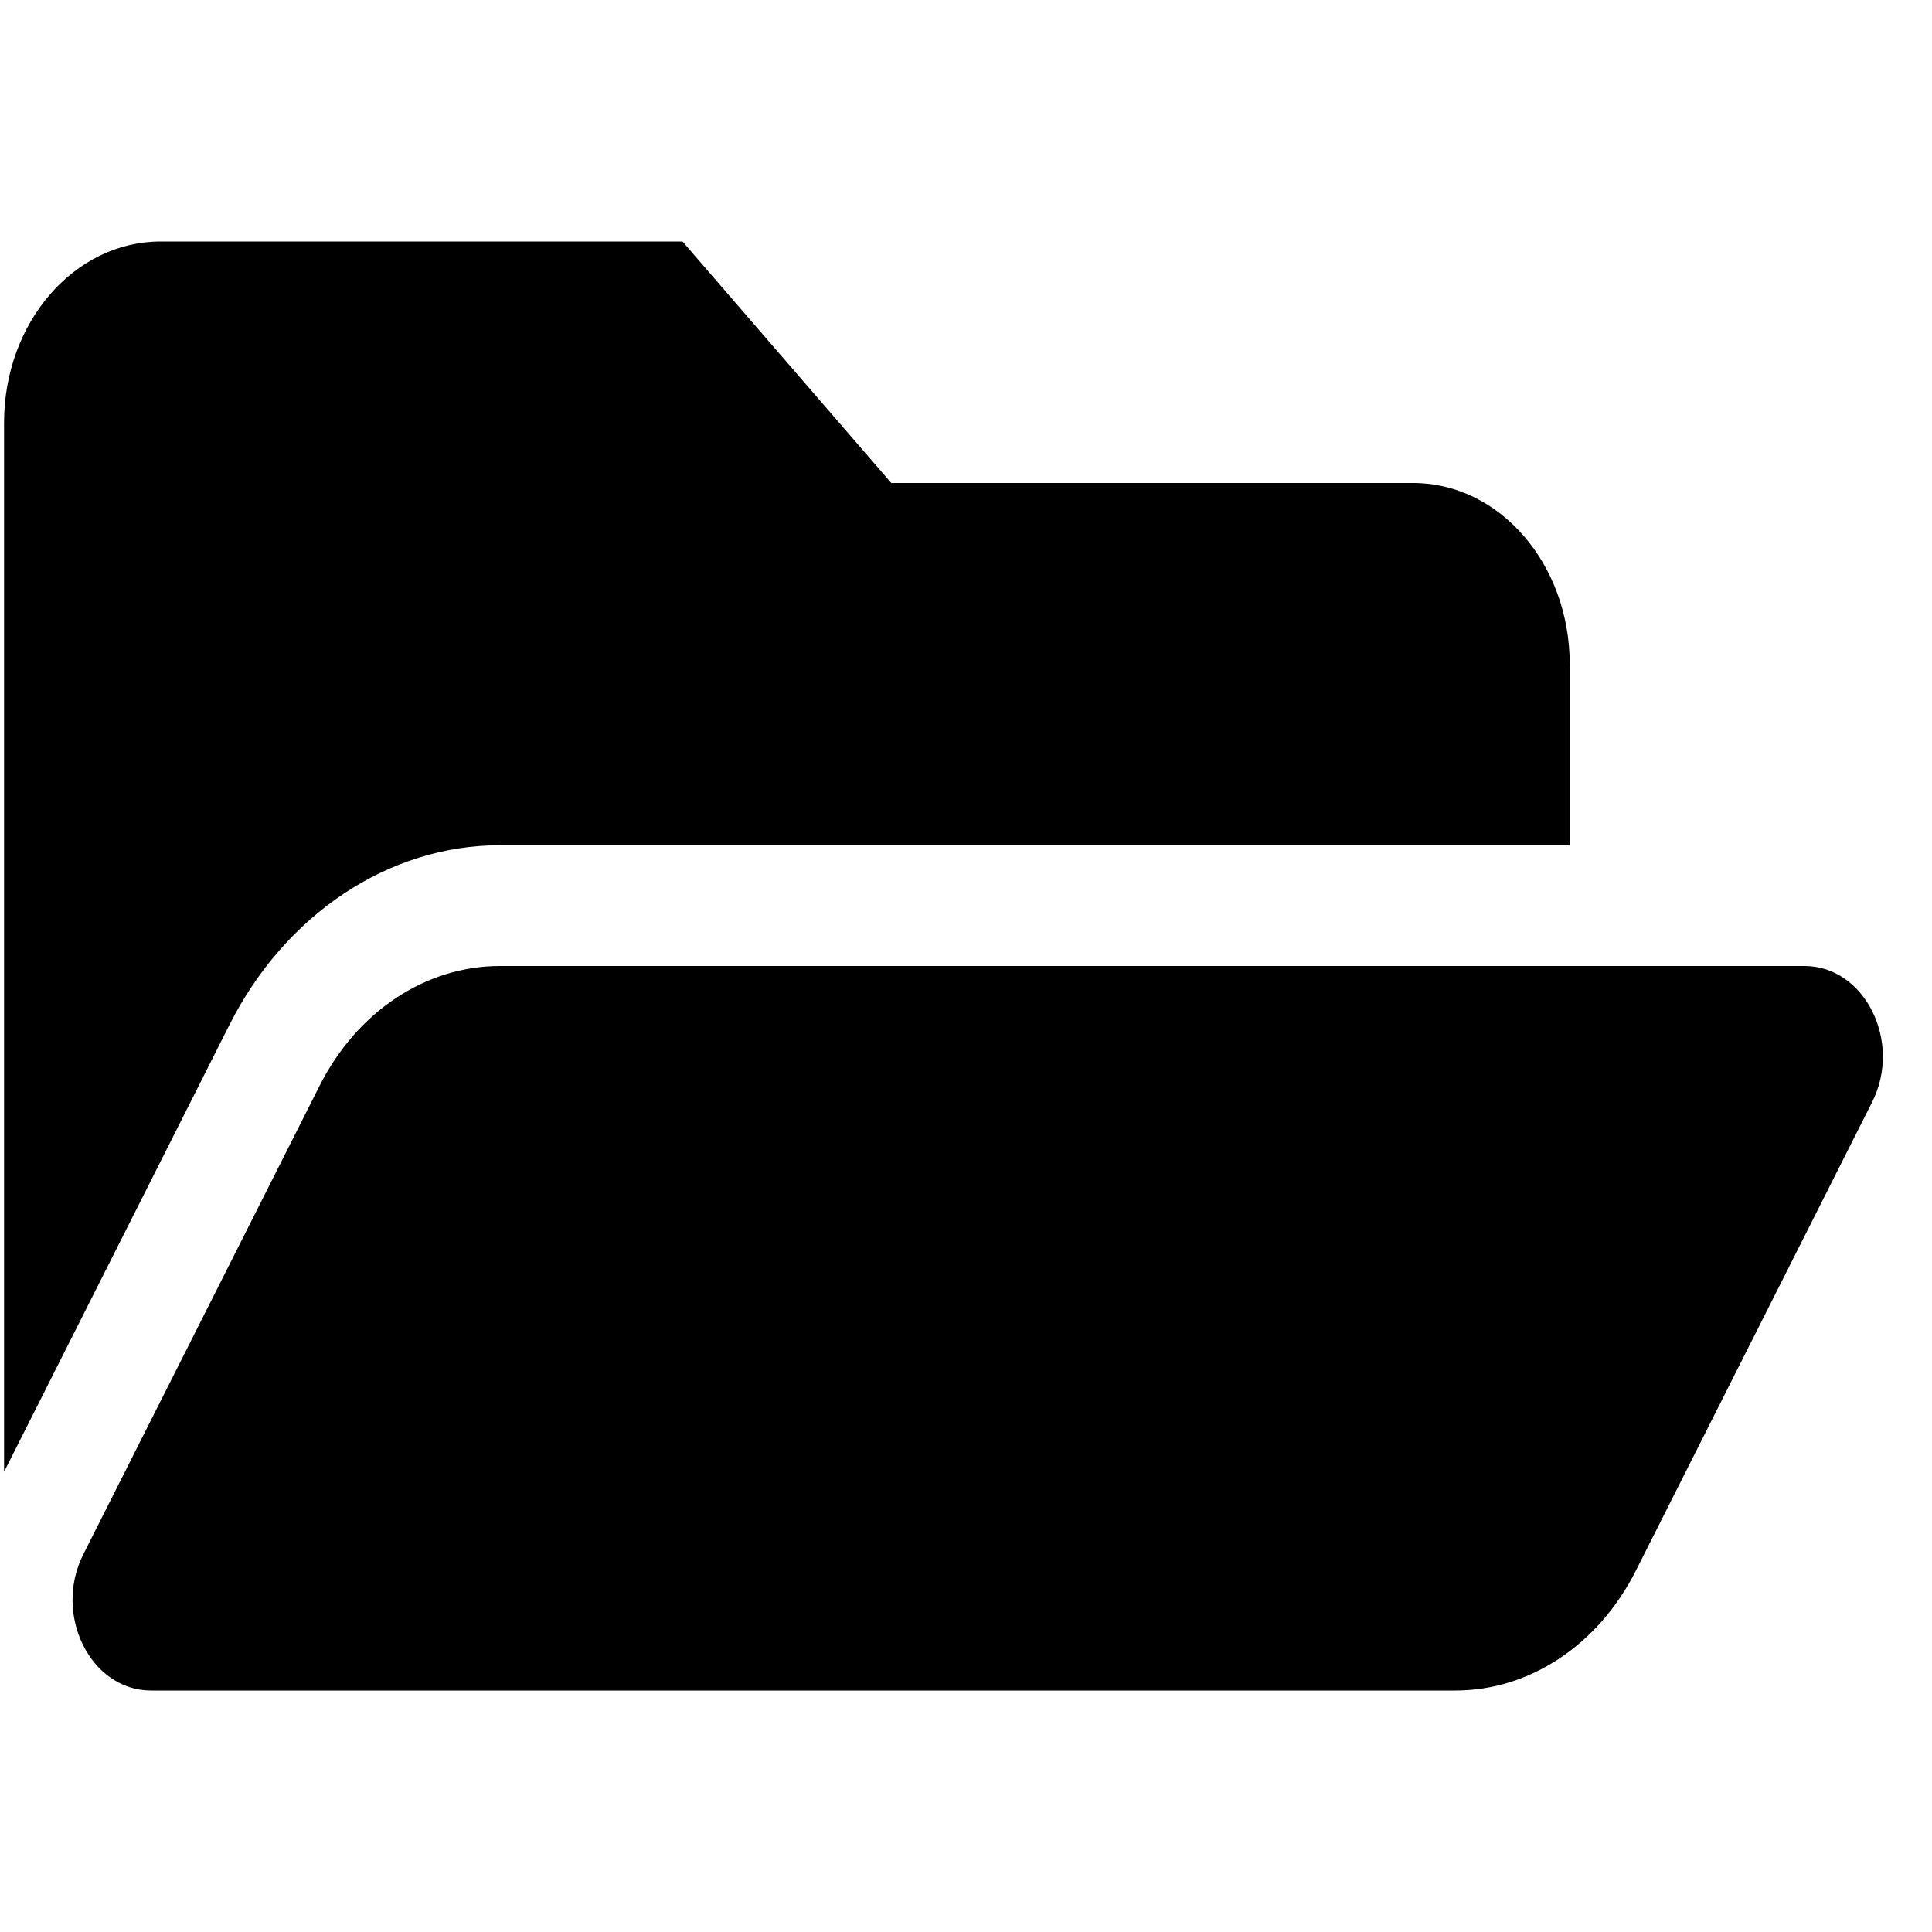
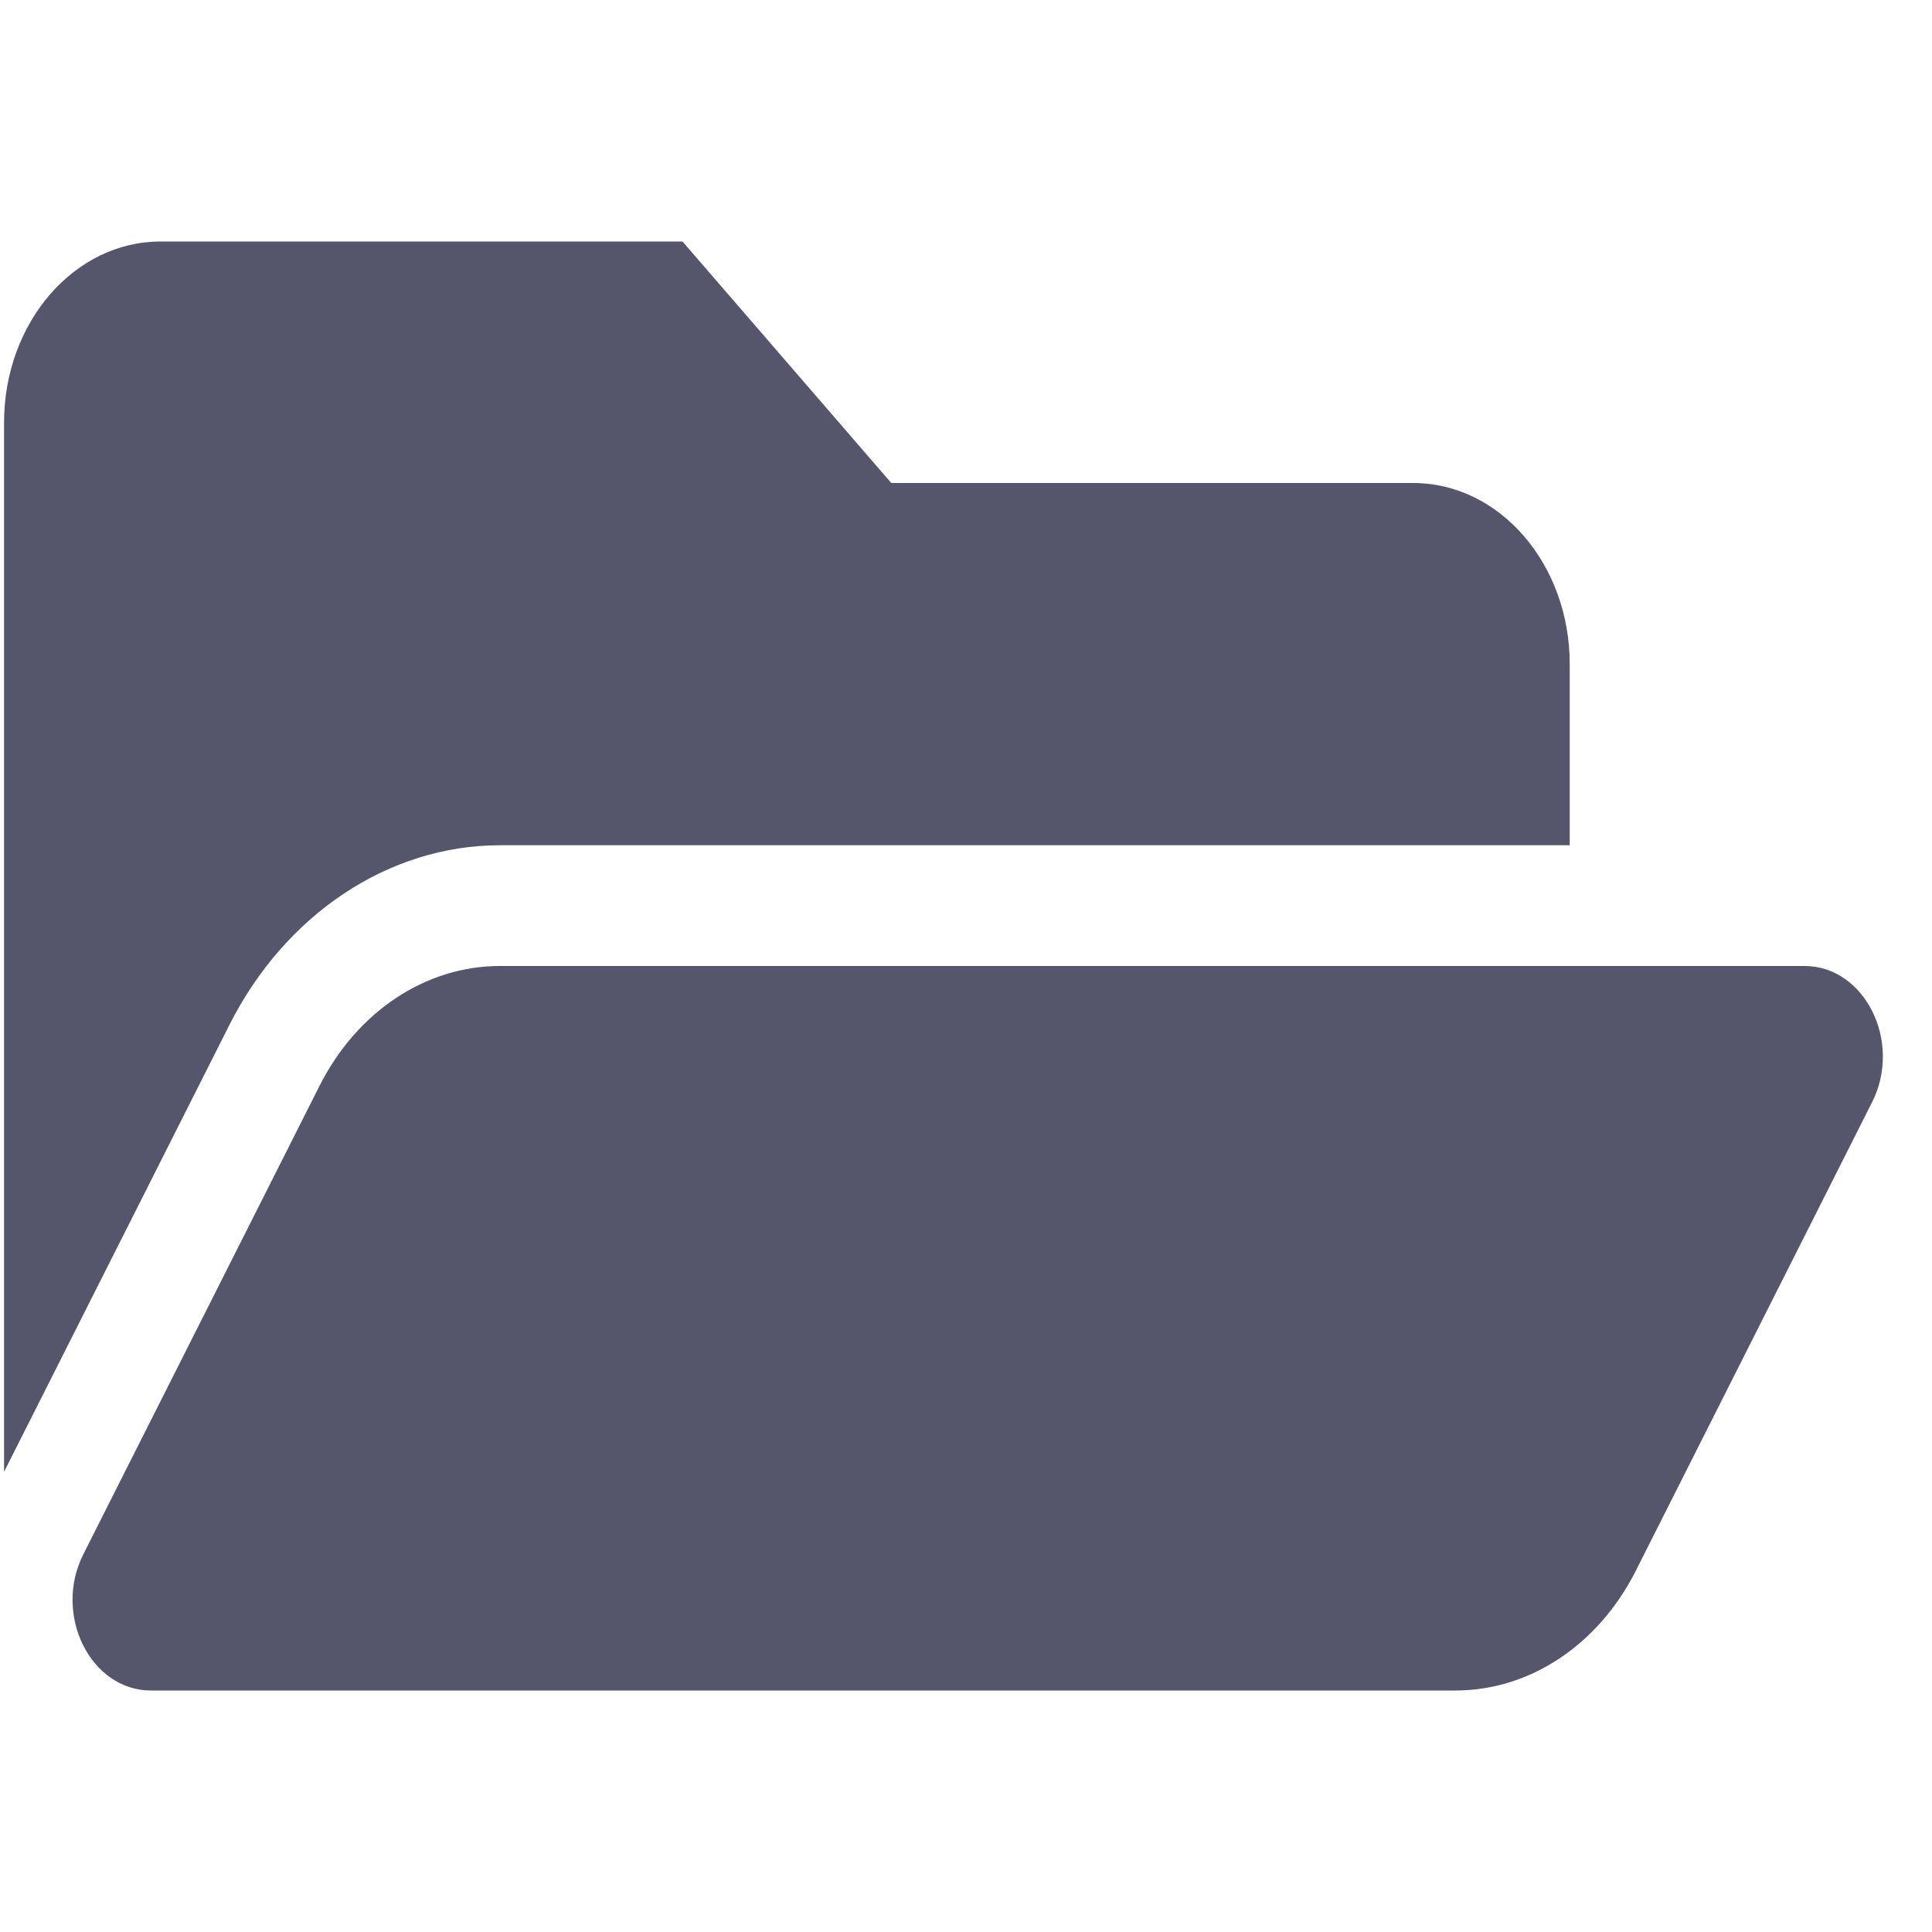
<svg xmlns="http://www.w3.org/2000/svg" version="1.1" viewBox="0 0 128 128">
-   <style type="text/css">.Line{fill:#000000;}</style>
-   <path class="Line" d="m124.03 73.023-15.651 31.039a13.83 15.999 0 0 1-11.946 7.938h-86.433c-4.003 0-6.497-5.023-4.48-9.023l15.651-31.039a13.831 16 0 0 1 11.947-7.938h86.433c4.003 0 6.497 5.023 4.48 9.023zm-90.913-17.023h70.881v-12c0-6.628-4.644-12-10.373-12h-34.576l-13.831-16h-34.576c-5.729 0-10.373 5.372-10.373 12v69.511l14.928-29.604c3.703-7.345 10.57-11.907 17.92-11.907z" />
+   <style type="text/css">.Back{fill:#000022;fill-opacity:.667;}</style>
+   <path class="Back" d="m124.03 73.023-15.651 31.039a13.83 15.999 0 0 1-11.946 7.938h-86.433c-4.003 0-6.497-5.023-4.48-9.023l15.651-31.039a13.831 16 0 0 1 11.947-7.938h86.433c4.003 0 6.497 5.023 4.48 9.023zm-90.913-17.023h70.881v-12c0-6.628-4.644-12-10.373-12h-34.576l-13.831-16h-34.576c-5.729 0-10.373 5.372-10.373 12v69.511l14.928-29.604c3.703-7.345 10.57-11.907 17.92-11.907z" />
</svg>
